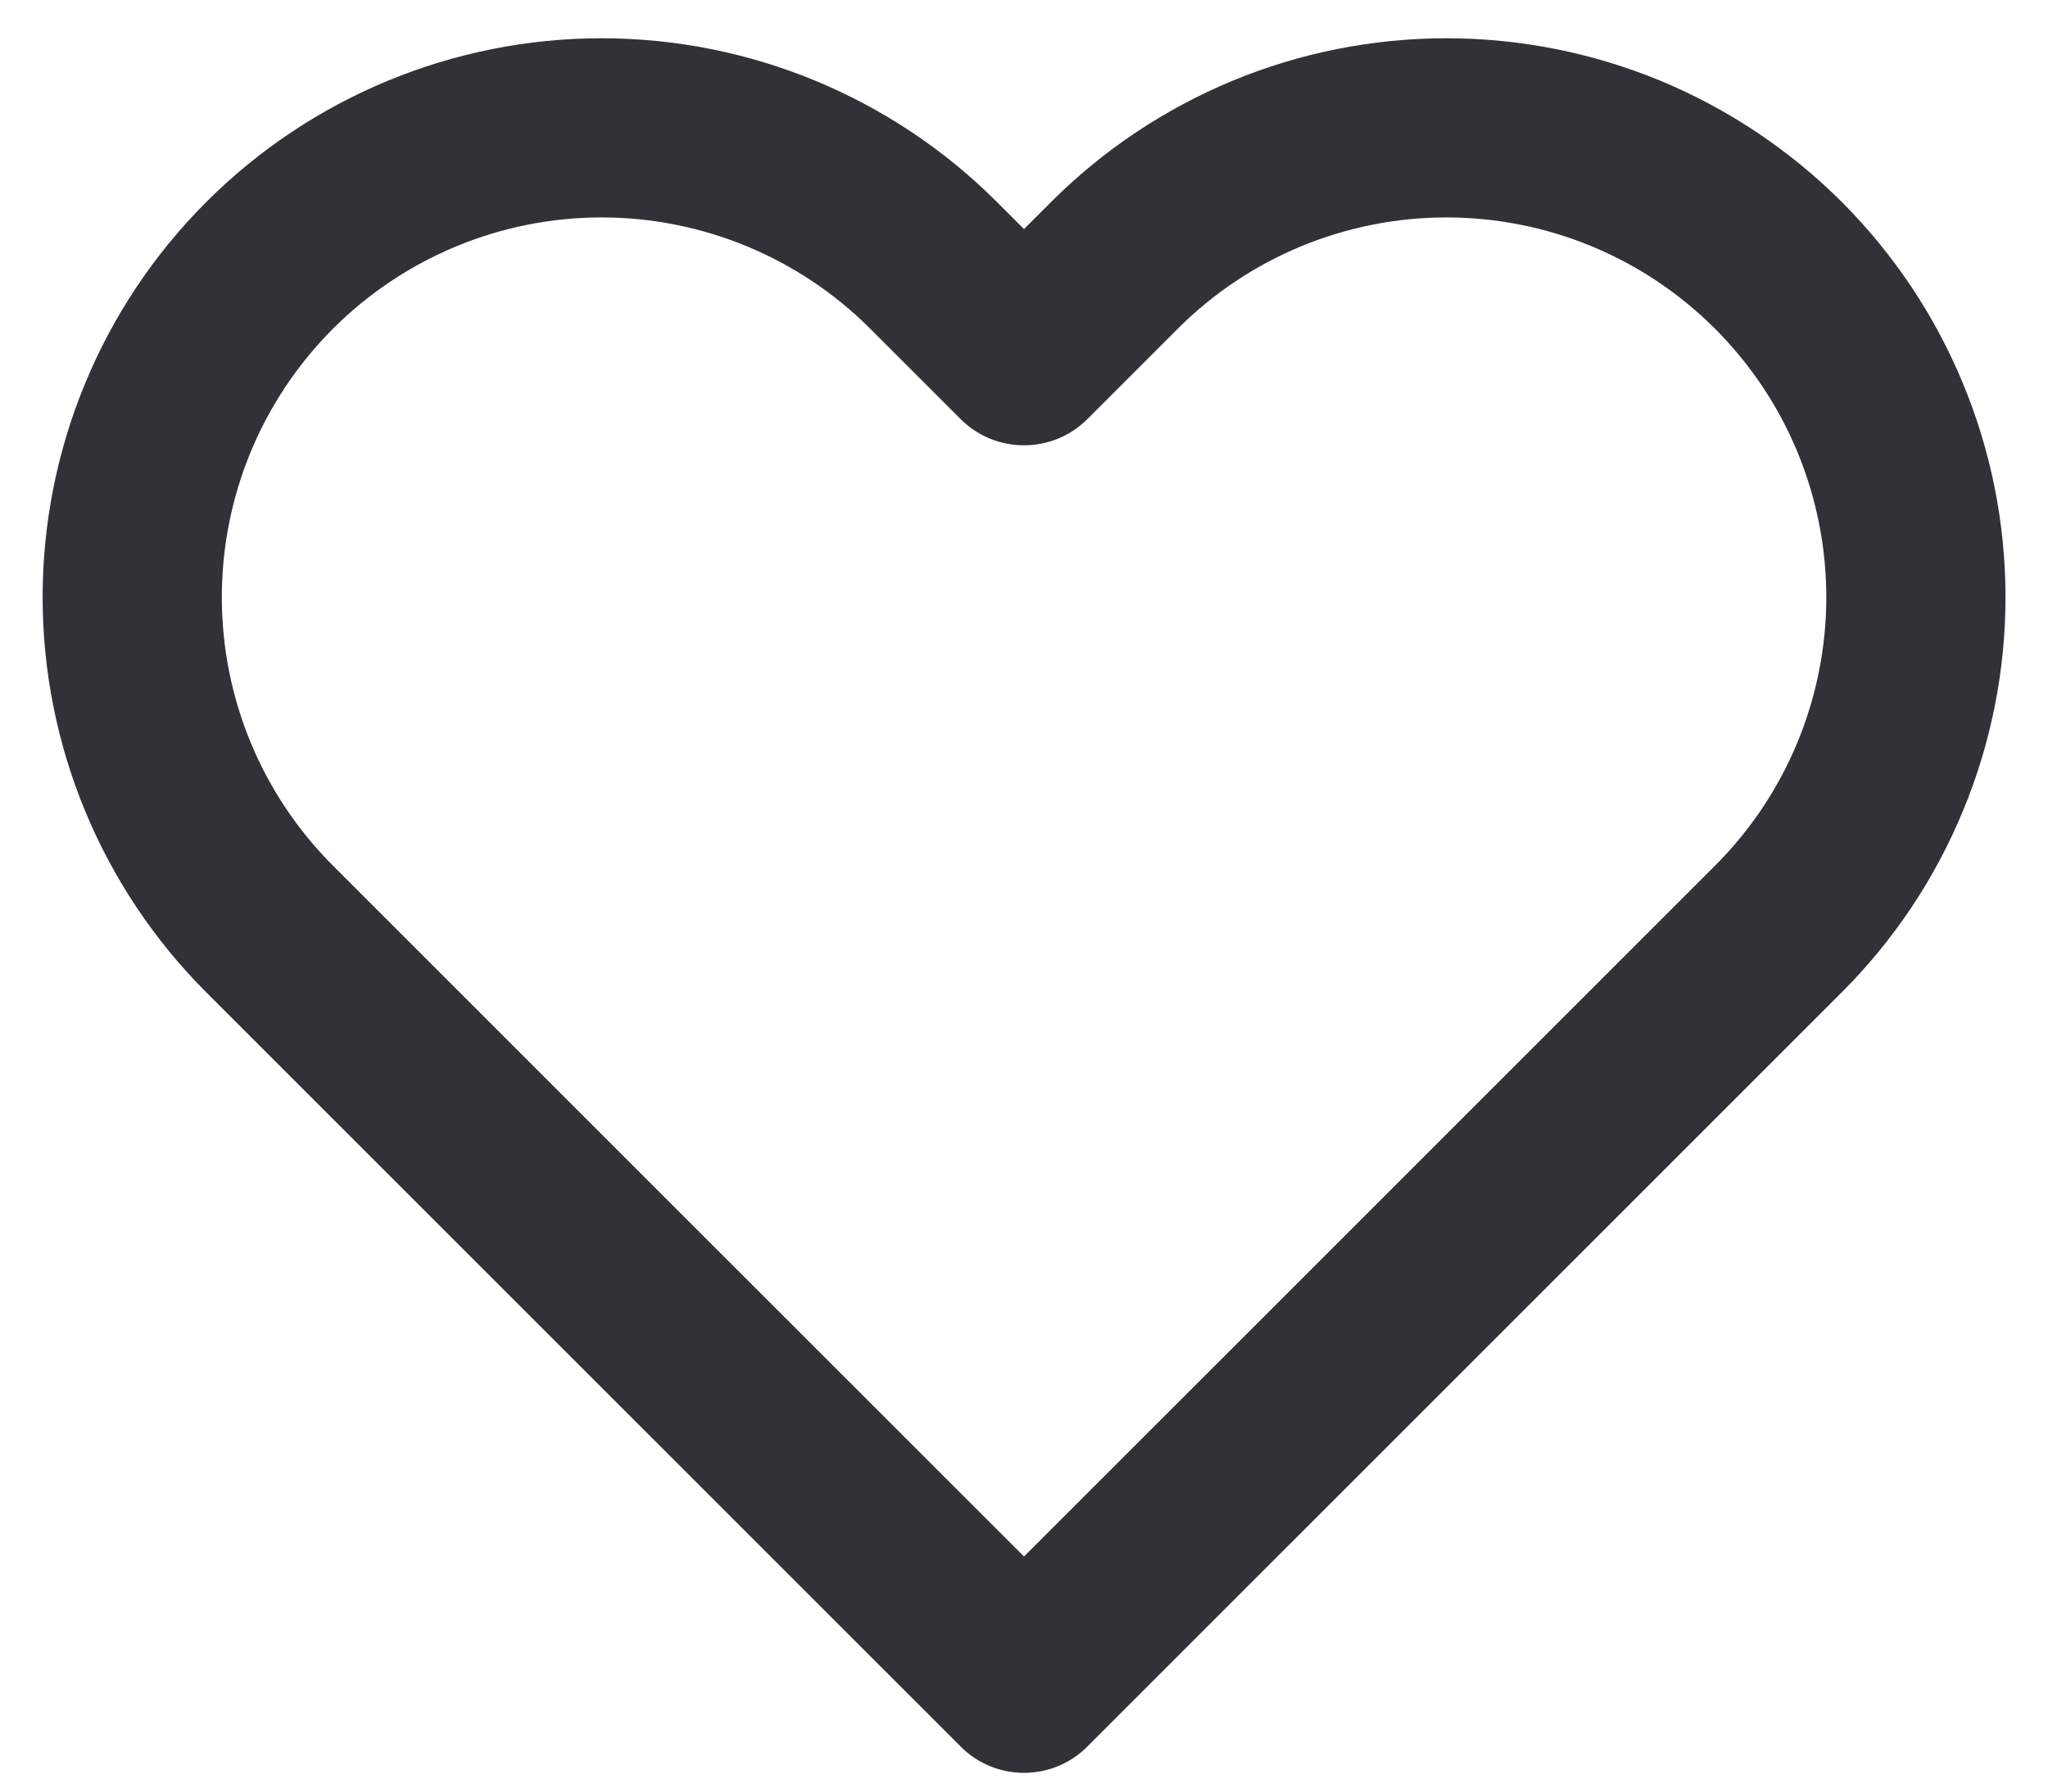
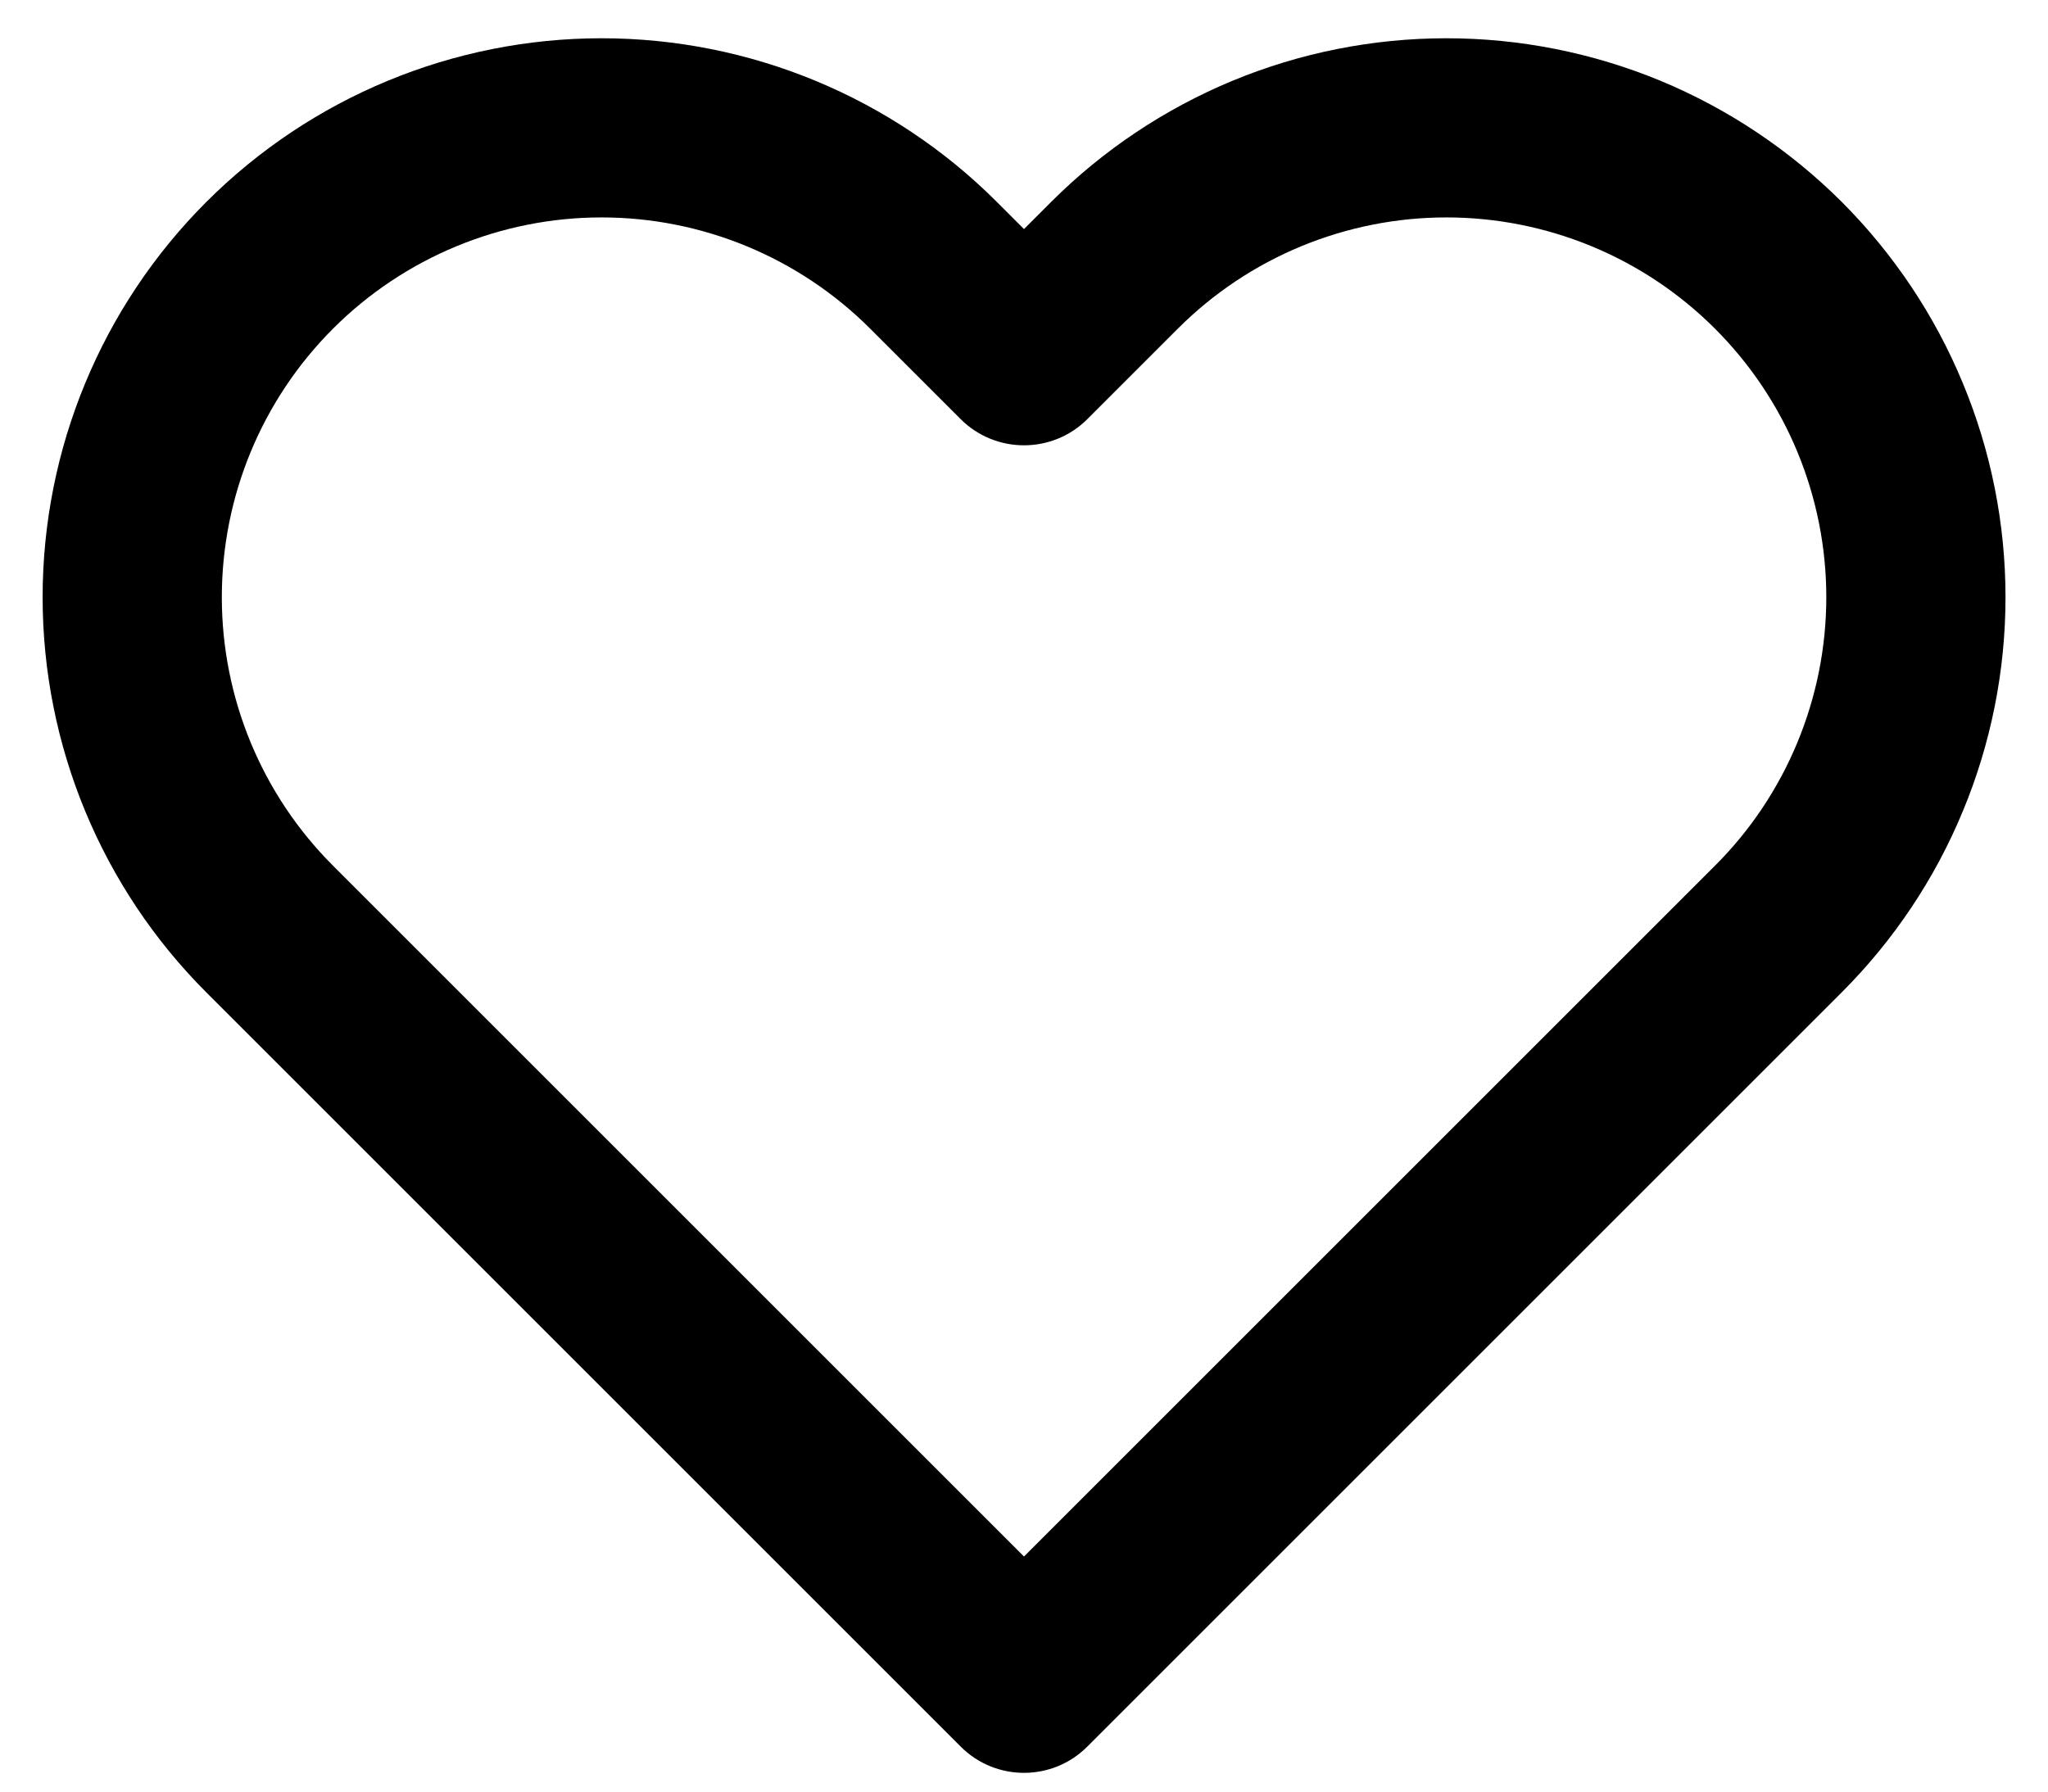
<svg xmlns="http://www.w3.org/2000/svg" width="16" height="14" viewBox="0 0 16 14" fill="none">
-   <path fill-rule="evenodd" clip-rule="evenodd" d="M9.629 0.631C10.158 0.412 10.726 0.299 11.3 0.299C11.874 0.299 12.442 0.412 12.972 0.631C13.502 0.851 13.983 1.173 14.389 1.578C14.794 1.984 15.116 2.465 15.335 2.995C15.555 3.525 15.668 4.093 15.668 4.667C15.668 5.24 15.555 5.808 15.335 6.338C15.116 6.868 14.794 7.349 14.388 7.755C14.388 7.755 14.388 7.755 14.388 7.755L8.495 13.648C8.222 13.922 7.778 13.922 7.505 13.648L1.612 7.755C0.793 6.936 0.333 5.825 0.333 4.667C0.333 3.508 0.793 2.397 1.612 1.578C2.431 0.759 3.542 0.299 4.7 0.299C5.858 0.299 6.969 0.759 7.788 1.578L8 1.79L8.212 1.578C8.212 1.579 8.212 1.578 8.212 1.578C8.617 1.173 9.099 0.851 9.629 0.631ZM13.398 2.568C13.123 2.293 12.796 2.074 12.436 1.925C12.076 1.776 11.69 1.699 11.3 1.699C10.91 1.699 10.524 1.776 10.164 1.925C9.804 2.074 9.477 2.293 9.202 2.568L8.495 3.275C8.222 3.548 7.778 3.548 7.505 3.275L6.798 2.568C6.242 2.012 5.487 1.699 4.7 1.699C3.913 1.699 3.158 2.012 2.602 2.568C2.045 3.125 1.733 3.88 1.733 4.667C1.733 5.454 2.045 6.209 2.602 6.765L8 12.163L13.398 6.765C13.674 6.49 13.893 6.162 14.042 5.802C14.191 5.442 14.268 5.056 14.268 4.667C14.268 4.277 14.191 3.891 14.042 3.531C13.893 3.171 13.674 2.844 13.398 2.568Z" fill="#313237" />
+   <path fill-rule="evenodd" clip-rule="evenodd" d="M9.629 0.631C10.158 0.412 10.726 0.299 11.3 0.299C11.874 0.299 12.442 0.412 12.972 0.631C13.502 0.851 13.983 1.173 14.389 1.578C14.794 1.984 15.116 2.465 15.335 2.995C15.555 3.525 15.668 4.093 15.668 4.667C15.668 5.24 15.555 5.808 15.335 6.338C15.116 6.868 14.794 7.349 14.388 7.755C14.388 7.755 14.388 7.755 14.388 7.755L8.495 13.648C8.222 13.922 7.778 13.922 7.505 13.648L1.612 7.755C0.793 6.936 0.333 5.825 0.333 4.667C0.333 3.508 0.793 2.397 1.612 1.578C2.431 0.759 3.542 0.299 4.7 0.299C5.858 0.299 6.969 0.759 7.788 1.578L8 1.79L8.212 1.578C8.212 1.579 8.212 1.578 8.212 1.578C8.617 1.173 9.099 0.851 9.629 0.631ZM13.398 2.568C13.123 2.293 12.796 2.074 12.436 1.925C12.076 1.776 11.69 1.699 11.3 1.699C10.91 1.699 10.524 1.776 10.164 1.925C9.804 2.074 9.477 2.293 9.202 2.568L8.495 3.275C8.222 3.548 7.778 3.548 7.505 3.275L6.798 2.568C6.242 2.012 5.487 1.699 4.7 1.699C3.913 1.699 3.158 2.012 2.602 2.568C2.045 3.125 1.733 3.88 1.733 4.667C1.733 5.454 2.045 6.209 2.602 6.765L8 12.163L13.398 6.765C13.674 6.49 13.893 6.162 14.042 5.802C14.191 5.442 14.268 5.056 14.268 4.667C14.268 4.277 14.191 3.891 14.042 3.531C13.893 3.171 13.674 2.844 13.398 2.568Z" fill="currentColor" />
</svg>
